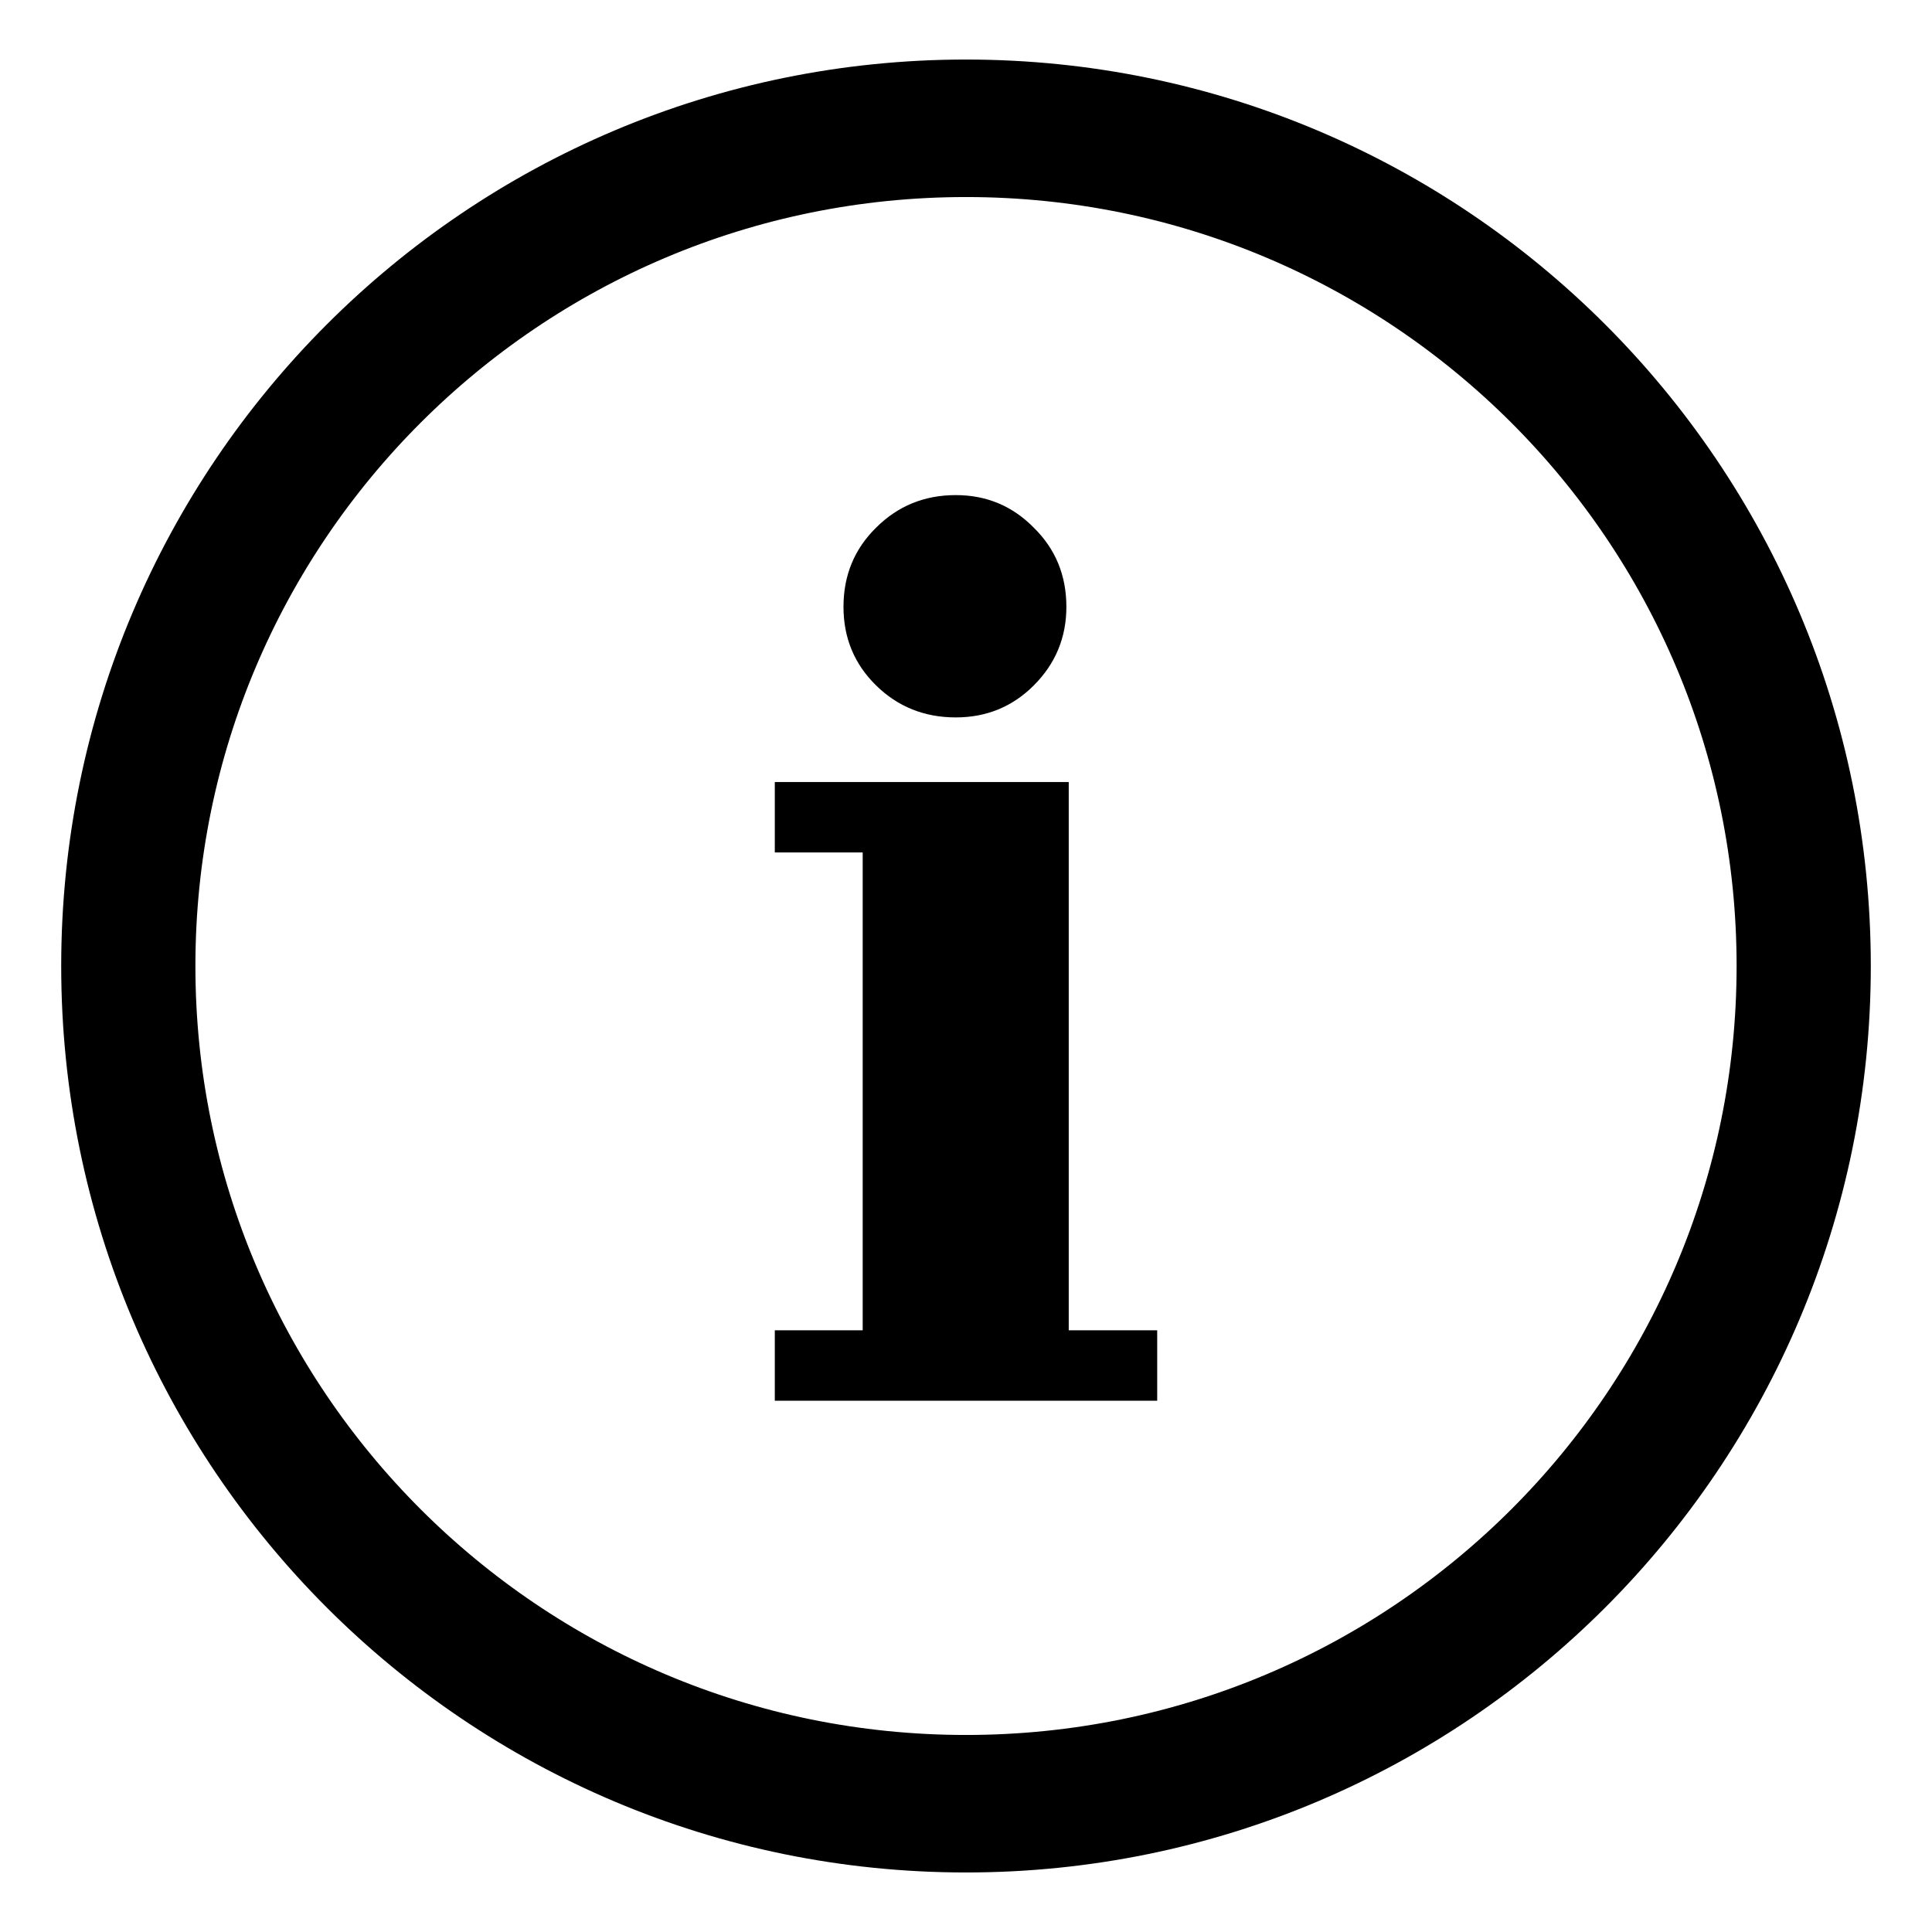
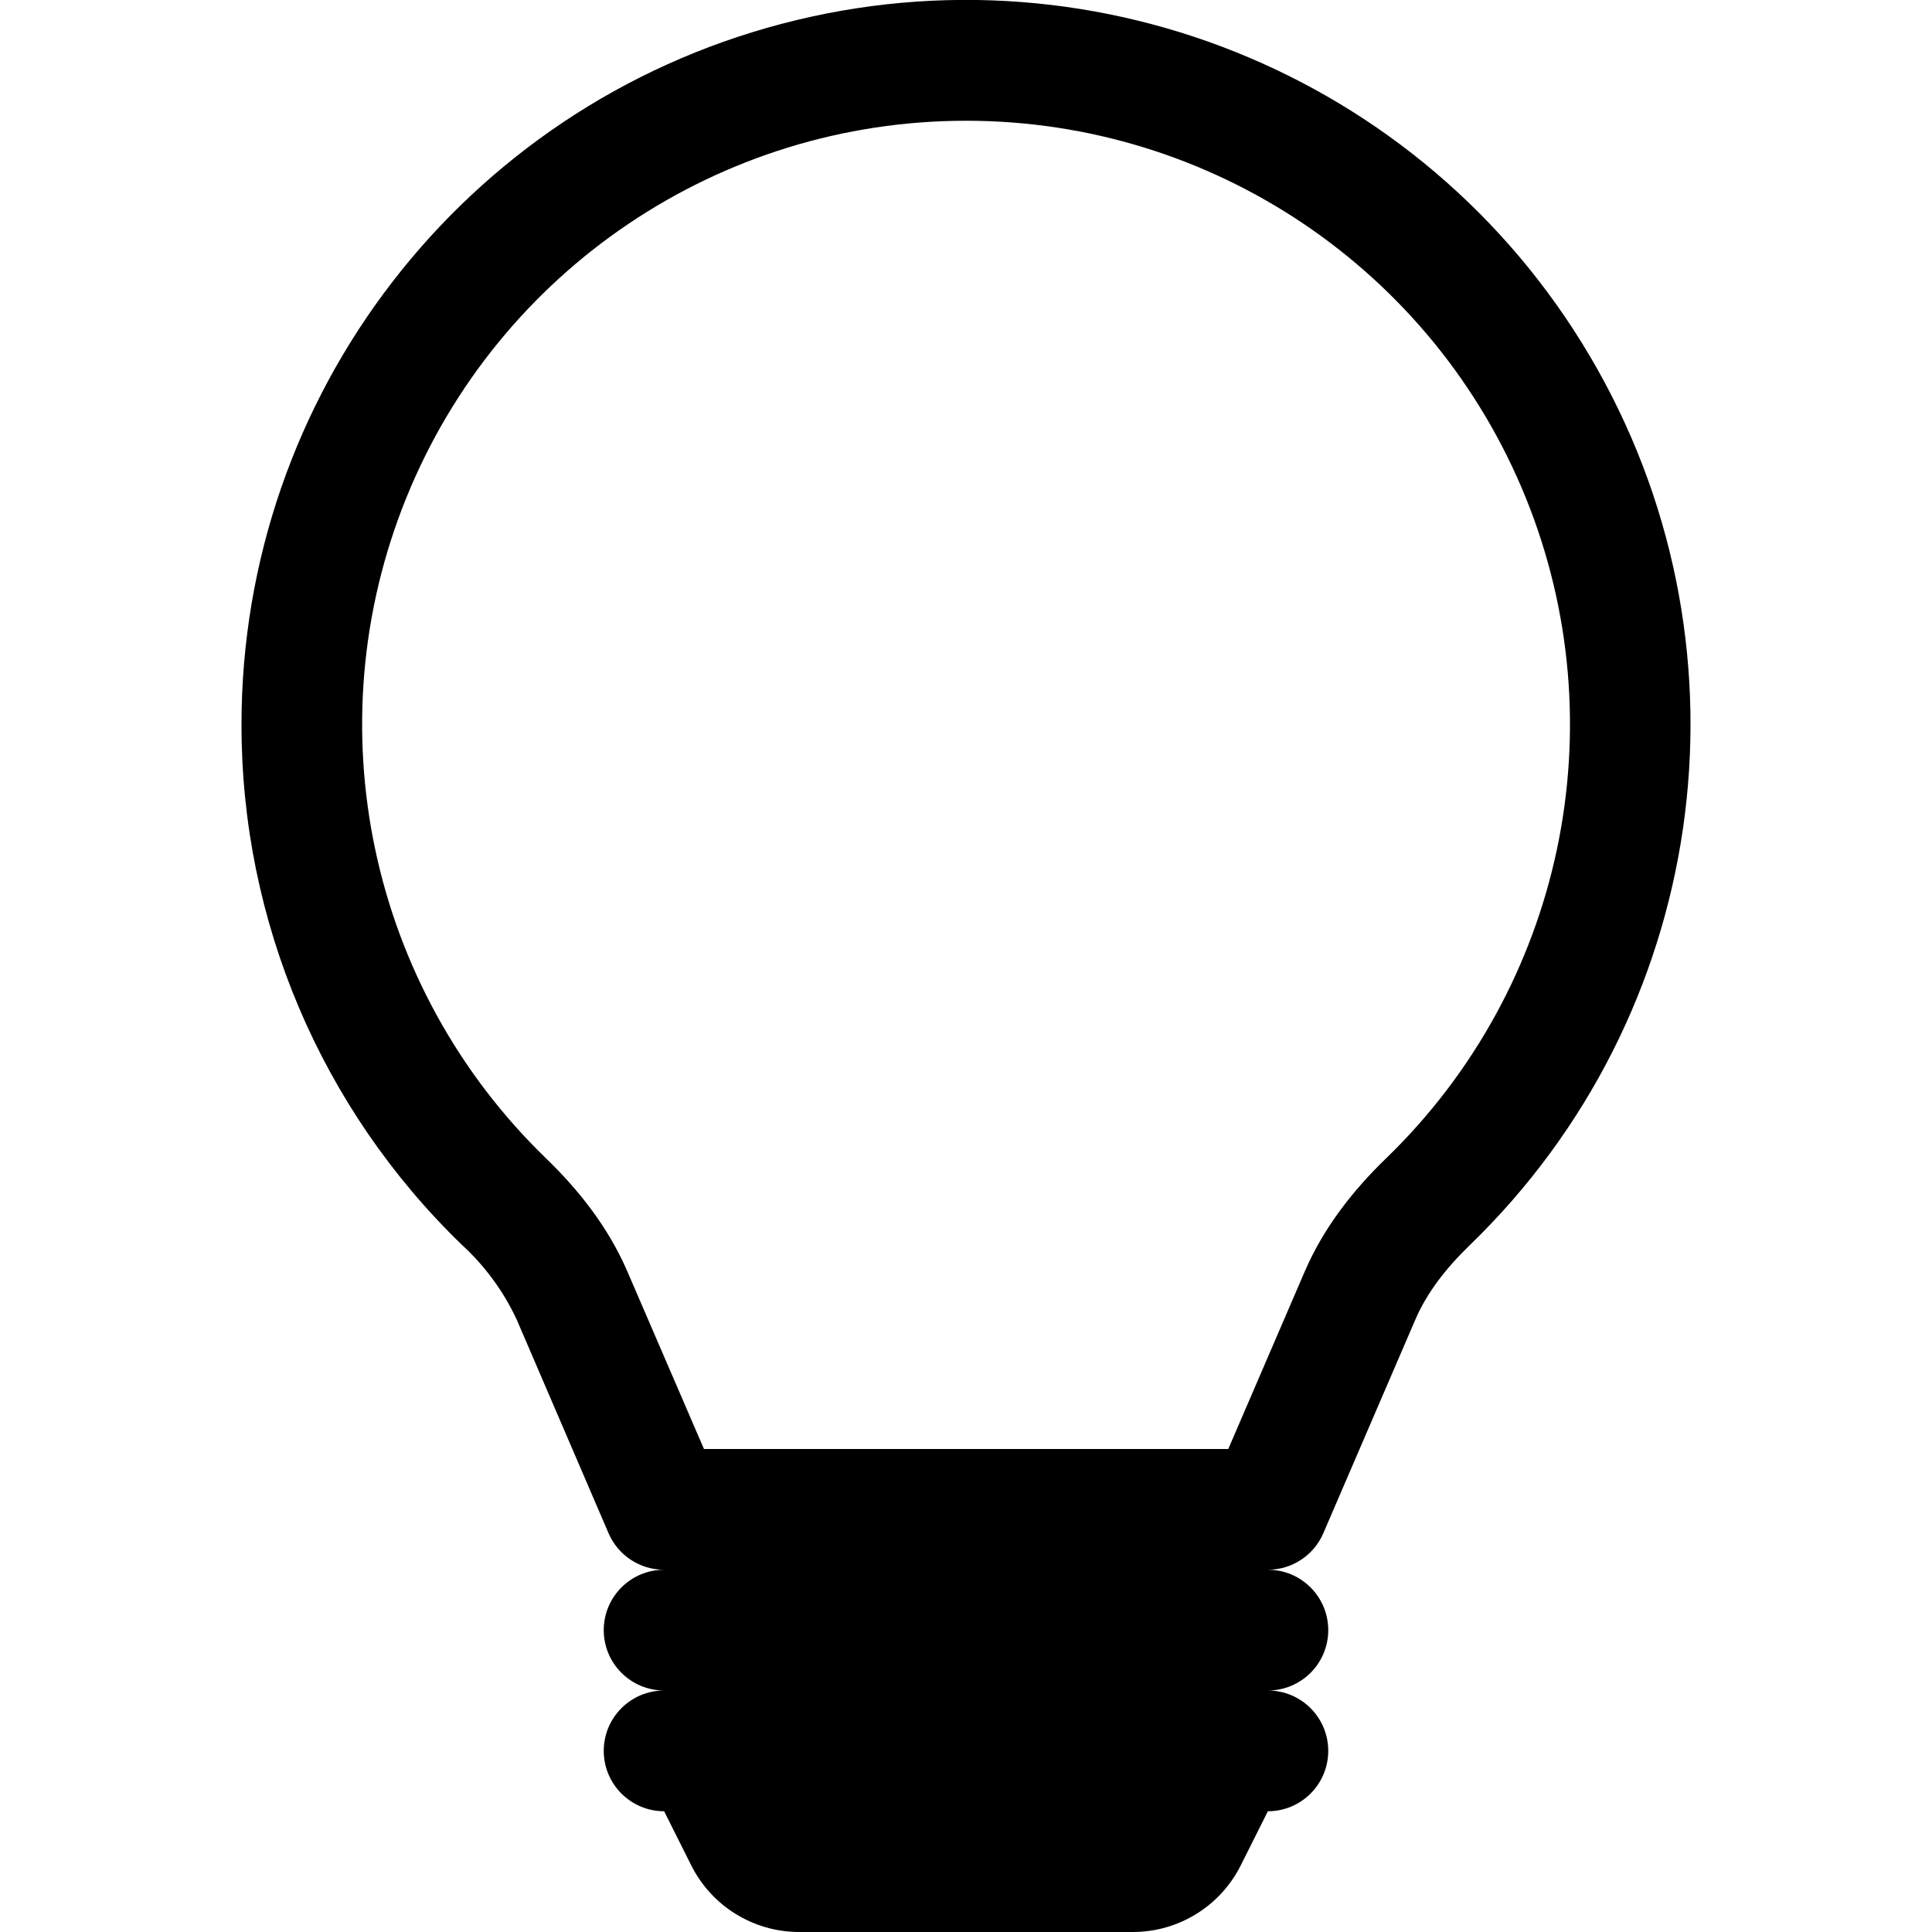
- <svg xmlns="http://www.w3.org/2000/svg" width="32" height="32" id="svg2" version="1.1">
-   <defs id="defs4" />
-   <g id="layer1" transform="translate(0,-1020.362)">
-     <text xml:space="preserve" style="font-size:12px;font-style:normal;font-variant:normal;font-weight:normal;font-stretch:normal;text-align:start;line-height:125%;letter-spacing:0px;word-spacing:0px;writing-mode:lr-tb;text-anchor:start;fill:#000000;fill-opacity:1;stroke:none;font-family:Sans;-inkscape-font-specification:Helvetica" x="-34.648" y="28.229" id="text2997" transform="translate(0,952.3622)">
-       <tspan id="tspan2999" x="-34.648" y="28.229" style="font-style:normal;font-variant:normal;font-weight:normal;font-stretch:normal;font-family:DejaVu Serif;-inkscape-font-specification:DejaVu Serif" />
-     </text>
-     <text xml:space="preserve" style="font-size:12px;font-style:normal;font-variant:normal;font-weight:normal;font-stretch:normal;text-align:start;line-height:125%;letter-spacing:0px;word-spacing:0px;writing-mode:lr-tb;text-anchor:start;fill:#000000;fill-opacity:1;stroke:none;font-family:DejaVu Serif;-inkscape-font-specification:DejaVu Serif" x="44.194" y="48.028" id="text3790" transform="translate(0,952.3622)">
-       <tspan id="tspan3792" x="44.194" y="48.028" />
-     </text>
-     <g style="font-size:65.81px;font-style:normal;font-variant:normal;font-weight:normal;font-stretch:normal;text-align:start;line-height:125%;letter-spacing:0px;word-spacing:0px;writing-mode:lr-tb;text-anchor:start;fill:#000000;fill-opacity:1;stroke:none;font-family:DejaVu Serif;-inkscape-font-specification:DejaVu Serif" id="text3794">
-       <g id="g3033" transform="matrix(0.3,0,0,0.3,1,735.6535)">
-         <path transform="matrix(1.046518,0,0,1.072252,-4.02,945.5571)" d="m 95.813,52.977 c 0,23.822 -19.786,43.134 -44.194,43.134 -24.408,0 -44.194,-19.312 -44.194,-43.134 0,-23.822 19.786,-43.134 44.194,-43.134 24.408,0 44.194,19.312 44.194,43.134 z" id="path3788" style="fill:none;stroke:#000000;stroke-width:7.08;stroke-linecap:round;stroke-linejoin:round;stroke-miterlimit:4;stroke-opacity:1;stroke-dasharray:none" />
-         <path id="path3030" style="font-weight:bold;-inkscape-font-specification:DejaVu Serif Bold" d="m 43.236,982.532 c -6e-6,-1.735 0.6,-3.192 1.799,-4.37 1.2,-1.2 2.667,-1.799 4.402,-1.799 1.692,5e-5 3.128,0.6 4.306,1.799 1.2,1.178 1.799,2.635 1.799,4.37 -1.8e-5,1.692 -0.6,3.138 -1.799,4.338 -1.178,1.178 -2.614,1.767 -4.306,1.767 -1.735,3e-5 -3.203,-0.589 -4.402,-1.767 -1.2,-1.178 -1.799,-2.624 -1.799,-4.338 m 12.436,39.942 4.884,0 0,3.888 -21.112,0 0,-3.888 4.852,0 0,-26.382 -4.852,0 0,-3.888 16.228,0 0,30.27" />
-       </g>
-     </g>
-   </g>
+ <svg xmlns="http://www.w3.org/2000/svg" width="32" height="32" fill="currentColor" class="bi bi-lightbulb" viewBox="0 0 16 16">
+   <path d="M2 6a6 6 0 1 1 10.174 4.31c-.203.196-.359.4-.453.619l-.762 1.769A.5.5 0 0 1 10.5 13a.5.5 0 0 1 0 1 .5.5 0 0 1 0 1l-.224.447a1 1 0 0 1-.894.553H6.618a1 1 0 0 1-.894-.553L5.5 15a.5.5 0 0 1 0-1 .5.5 0 0 1 0-1 .5.5 0 0 1-.46-.302l-.761-1.77a1.964 1.964 0 0 0-.453-.618A5.984 5.984 0 0 1 2 6zm6-5a5 5 0 0 0-3.479 8.592c.263.254.514.564.676.941L5.83 12h4.342l.632-1.467c.162-.377.413-.687.676-.941A5 5 0 0 0 8 1z" />
</svg>
